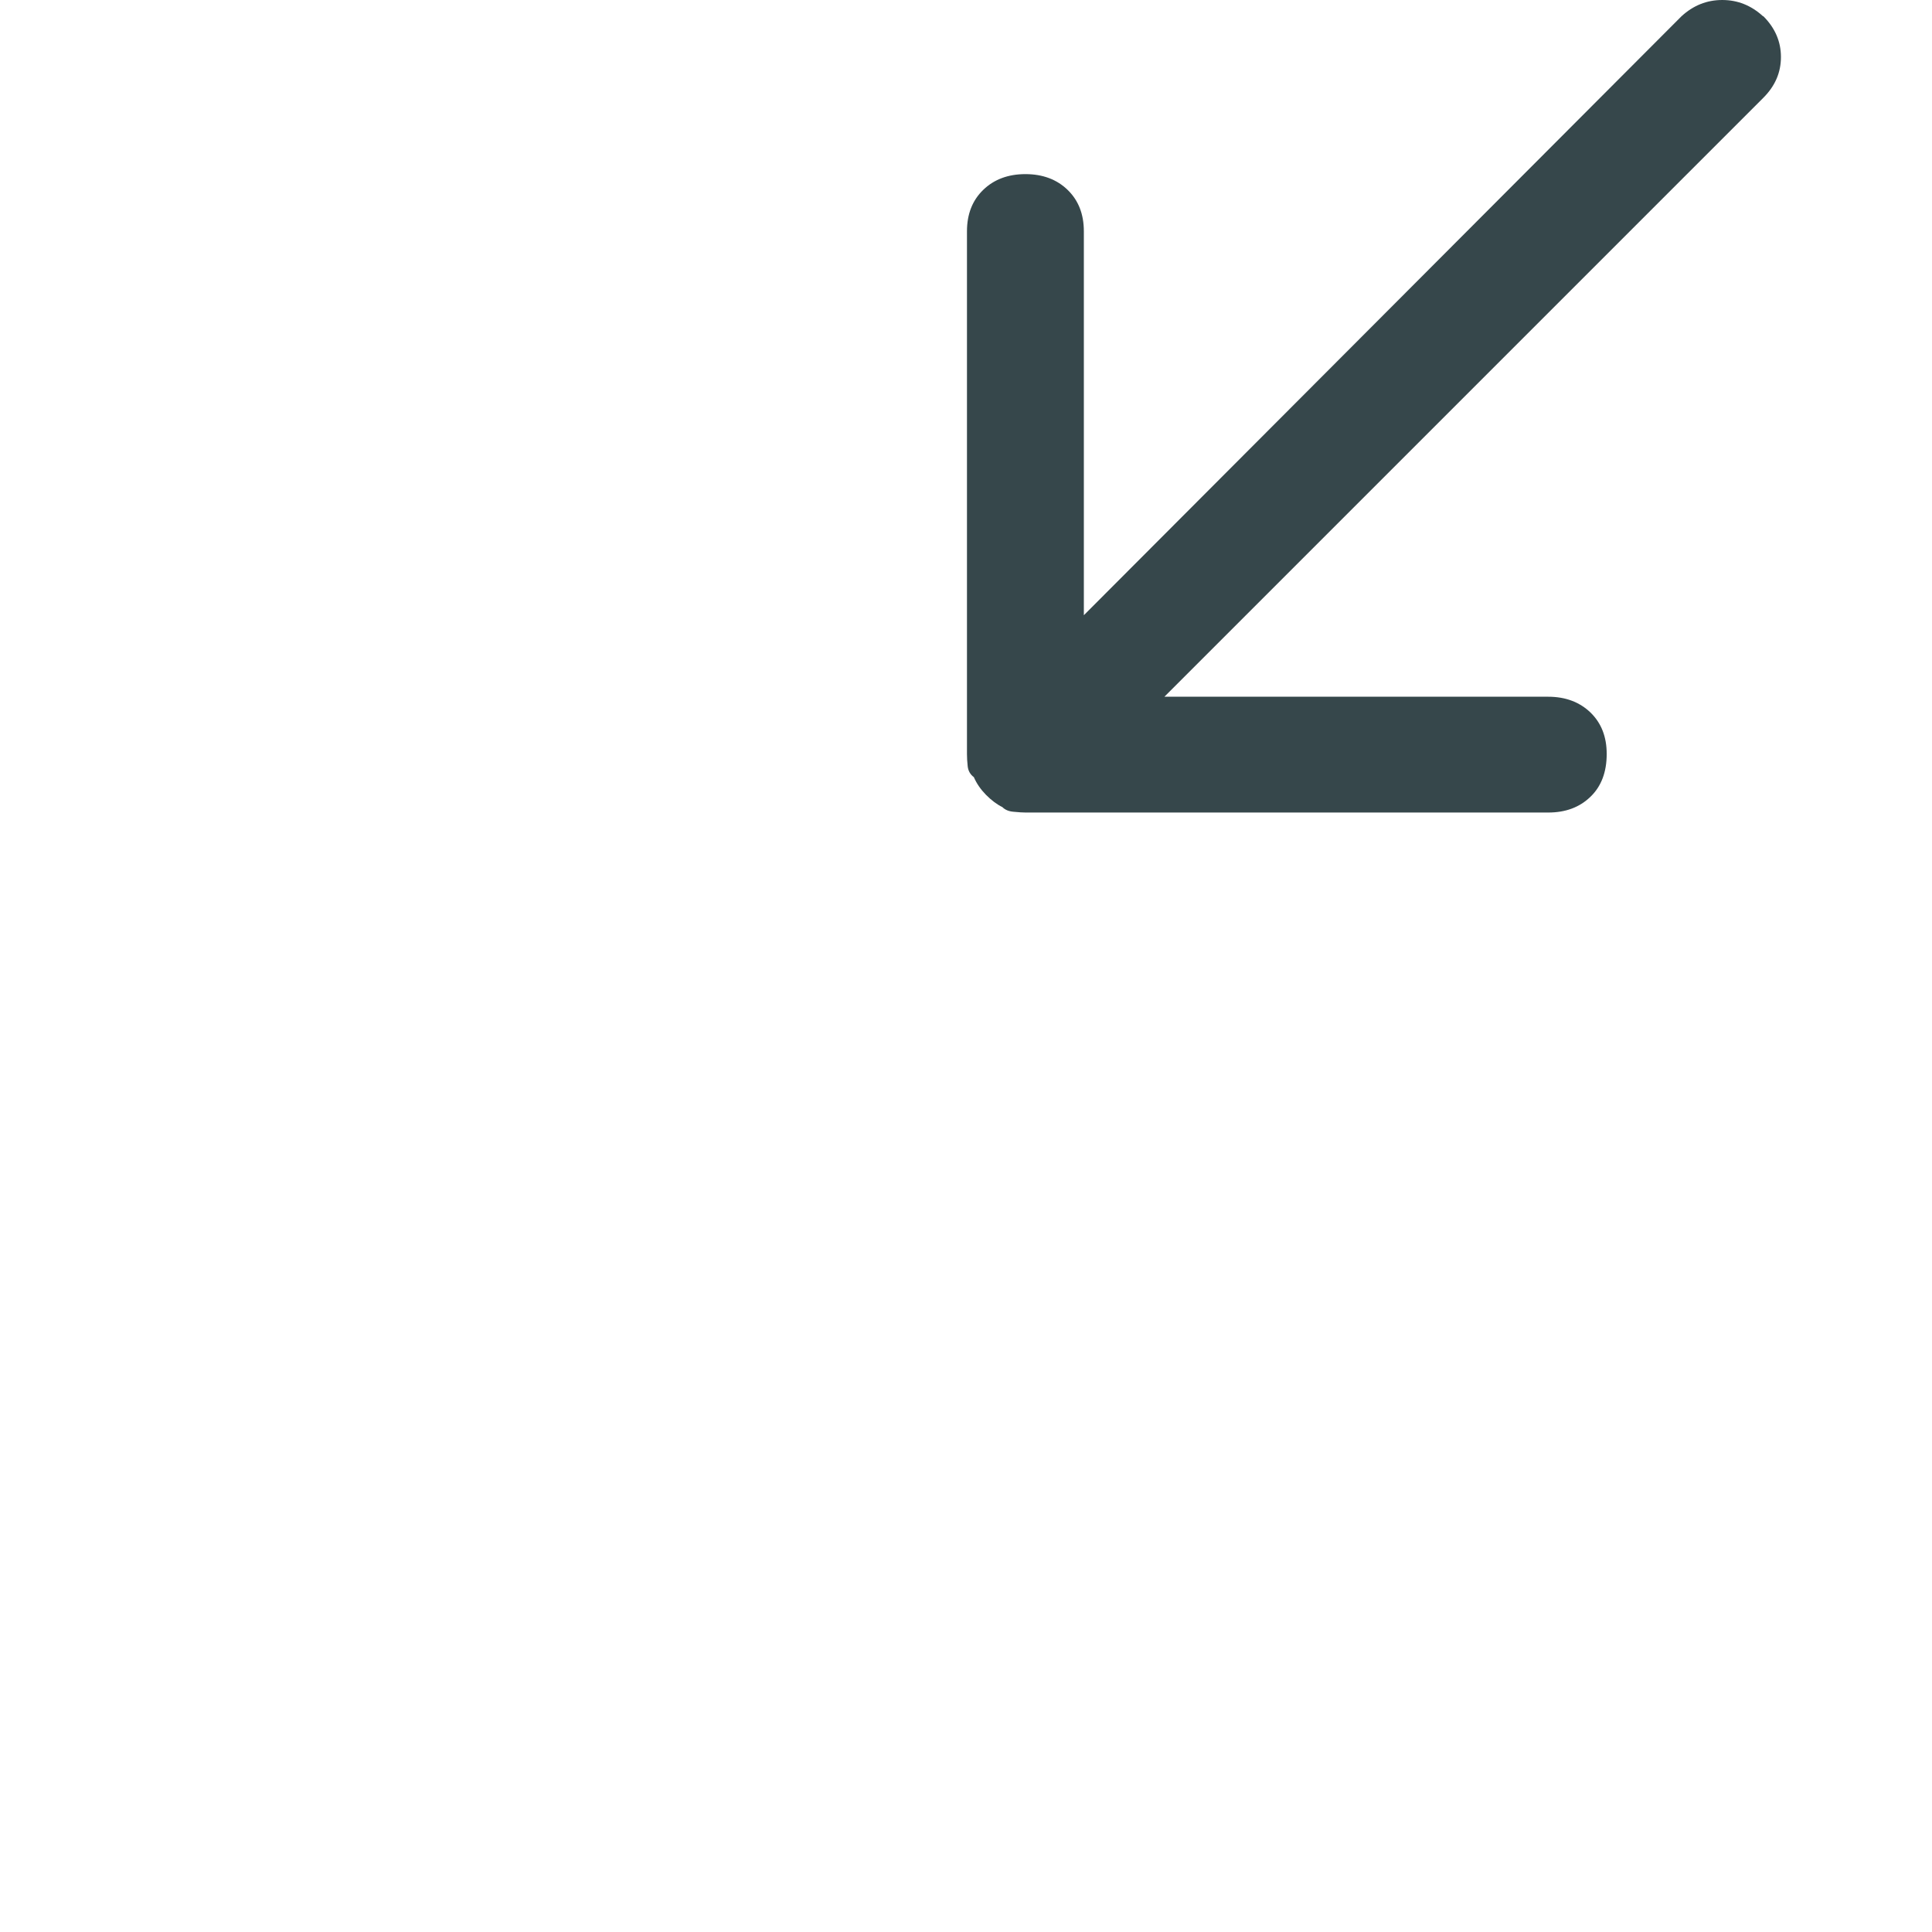
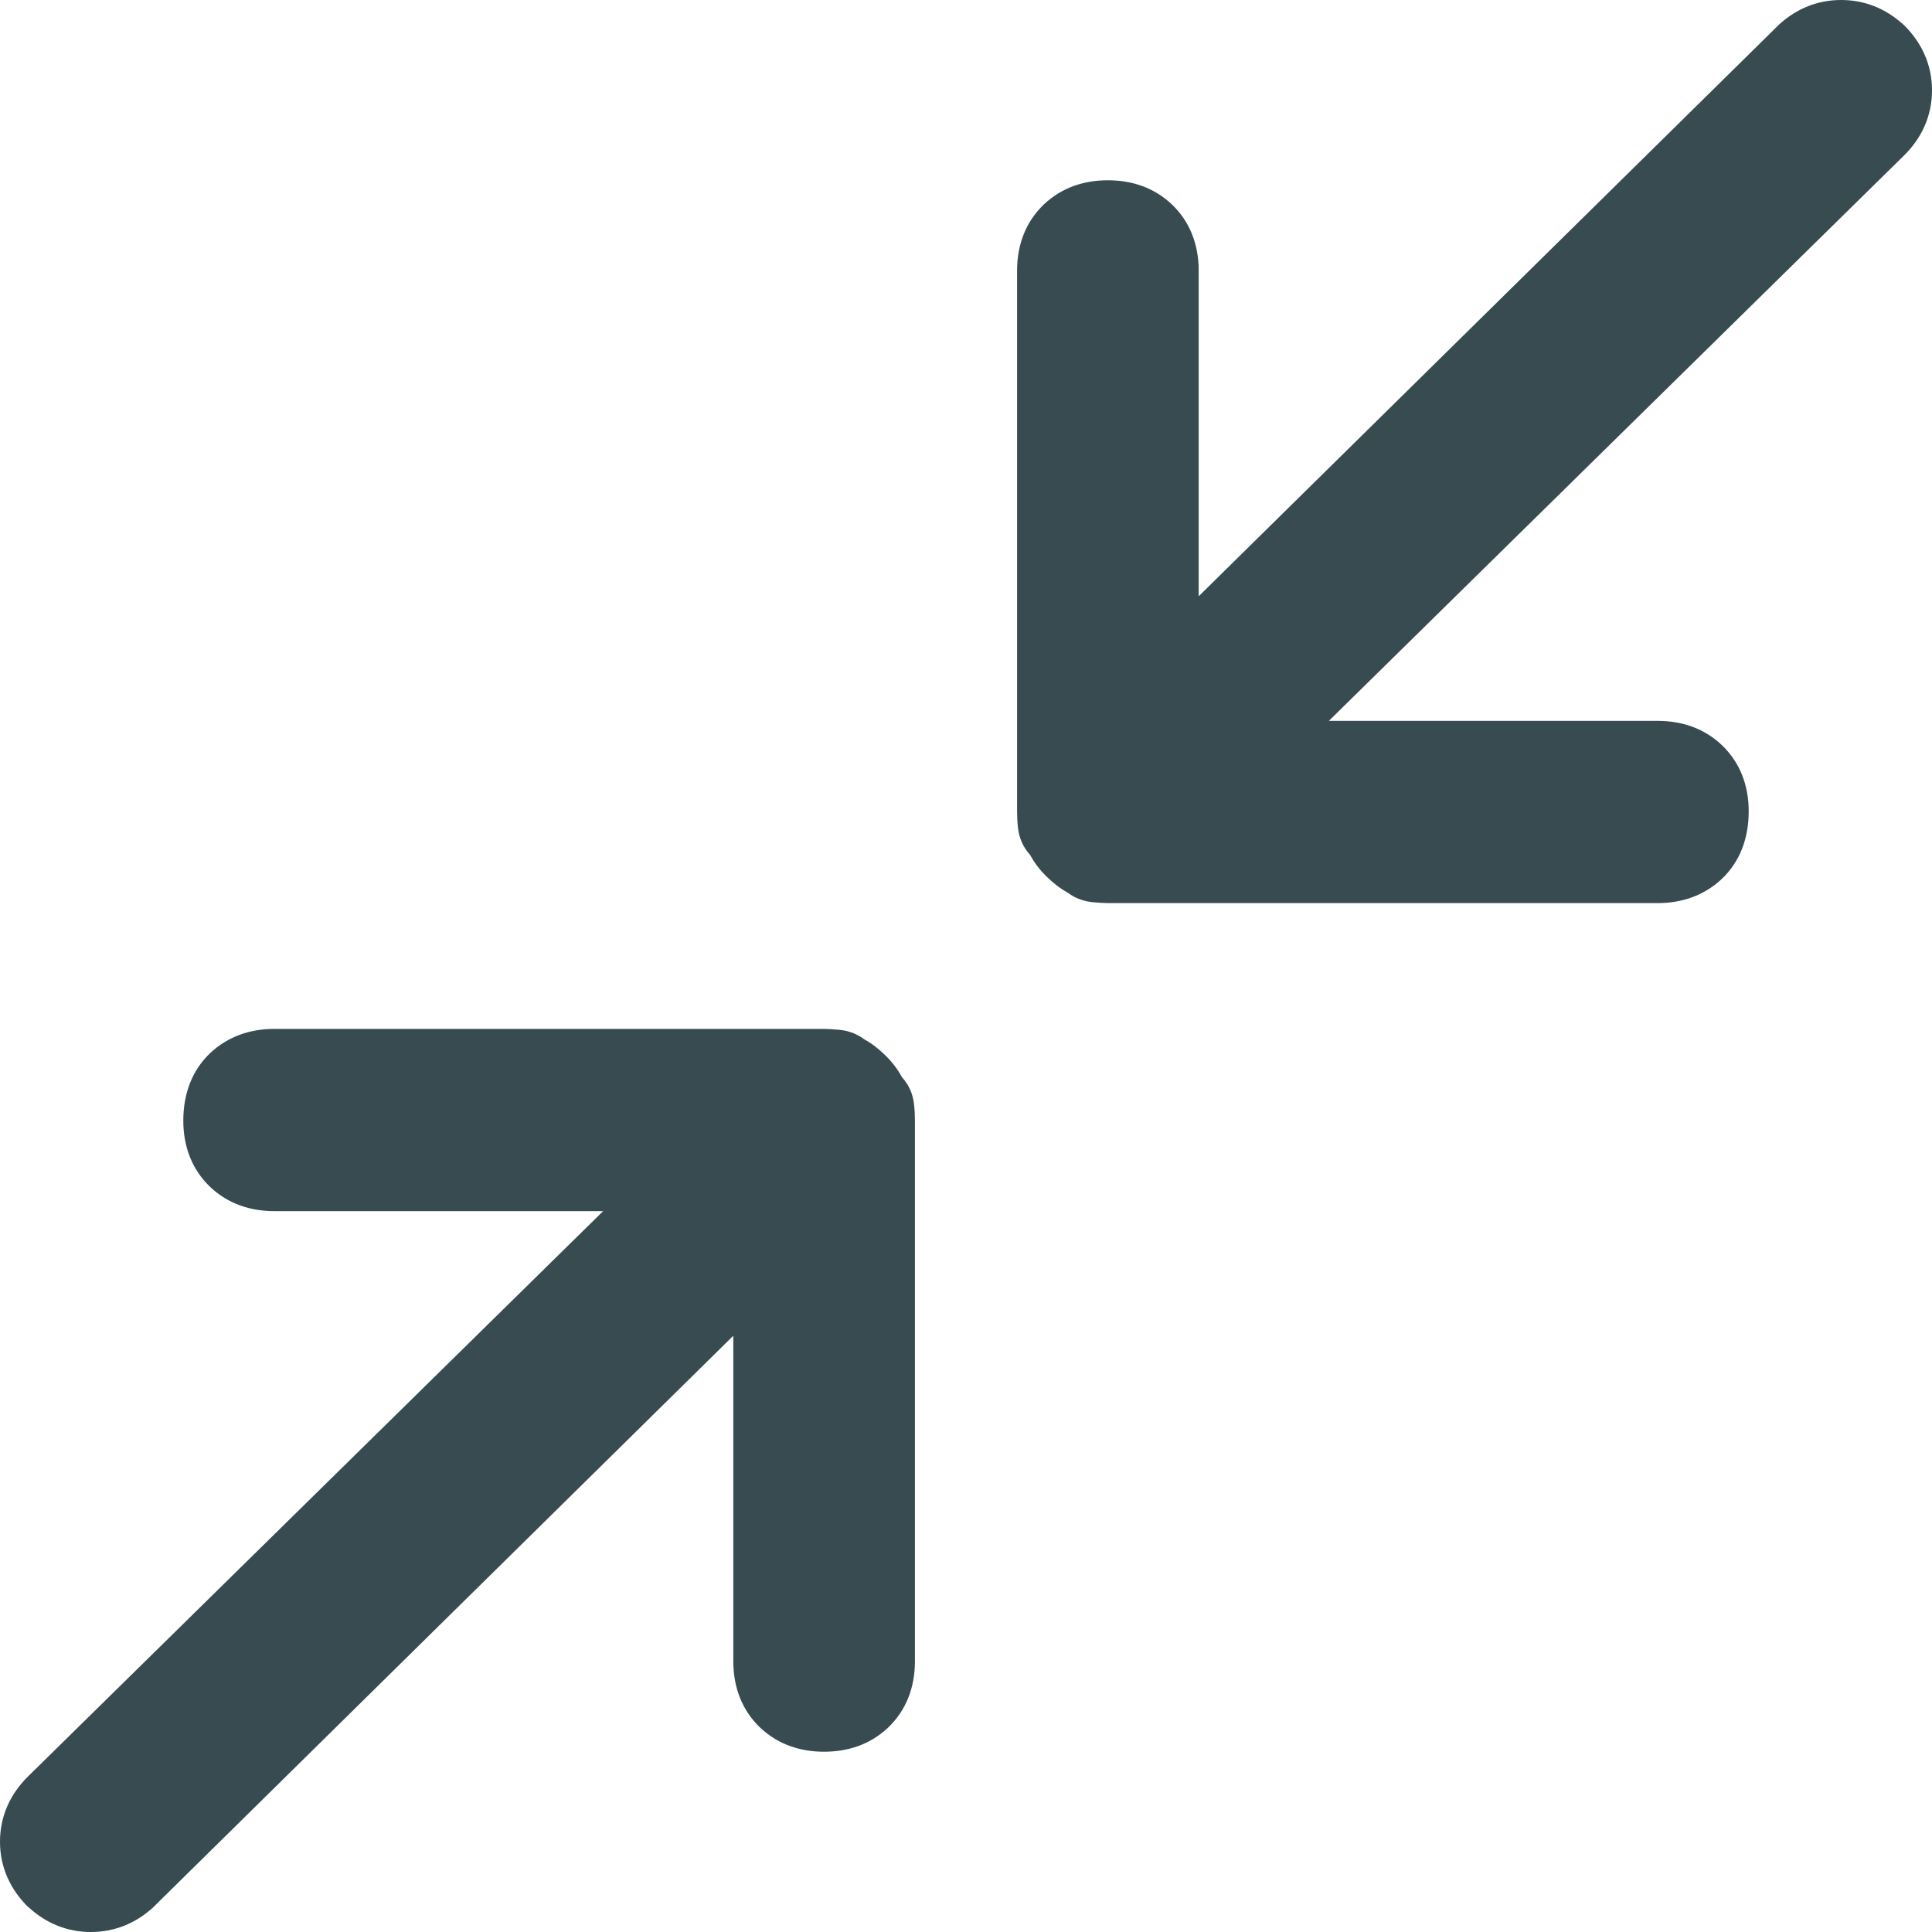
- <svg xmlns="http://www.w3.org/2000/svg" fill="none" viewBox="0 0 16 16">
-   <path d="m14.601.135c-.098-.09-.21-.135-.338-.135-.128 0-.24.045-.338.135l-4.949 4.96v-3.179c0-.143-.045-.257-.135-.344s-.207-.13-.349-.13-.259.043-.349.13-.135.201-.135.344v4.329c0 .03.002.064.006.101s.021.068.051.09c.023.053.056.101.101.147.045.045.09.079.135.101.023.023.054.036.096.039.041.004.073.006.096.006h4.329c.143 0 .259-.043.349-.13.09-.086.135-.205.135-.355 0-.143-.045-.257-.135-.344-.09-.086-.207-.13-.349-.13h-3.179l4.96-4.96c.098-.098.146-.21.146-.338 0-.128-.049-.241-.146-.338z" fill="#36474b" />
+ <svg xmlns="http://www.w3.org/2000/svg" width="16" height="16" viewBox="0 0 16 16" fill="none">
+   <path d="M15.248 0C15.055 0 14.881 0.069 14.735 0.202L9.927 4.938V2.241C9.927 2.027 9.855 1.835 9.703 1.691C9.556 1.553 9.373 1.493 9.175 1.493C8.977 1.493 8.794 1.553 8.647 1.691C8.495 1.835 8.423 2.027 8.423 2.241V6.719C8.423 6.761 8.425 6.806 8.43 6.851C8.439 6.942 8.475 7.019 8.531 7.08C8.567 7.147 8.613 7.206 8.667 7.259C8.721 7.312 8.779 7.358 8.843 7.393C8.911 7.445 8.987 7.466 9.054 7.472C9.1 7.476 9.141 7.479 9.175 7.479H13.729C13.927 7.479 14.11 7.418 14.258 7.28C14.413 7.134 14.482 6.936 14.482 6.719C14.482 6.505 14.41 6.313 14.258 6.169C14.11 6.03 13.927 5.97 13.729 5.97H11.005L15.768 1.288C15.913 1.145 16 0.962 16 0.748C16 0.534 15.913 0.351 15.768 0.208L15.761 0.202C15.614 0.069 15.44 0 15.248 0Z" fill="#374B50" />
+   <path d="M2.271 8.521C2.073 8.521 1.89 8.582 1.742 8.72C1.587 8.866 1.518 9.064 1.518 9.281C1.518 9.495 1.59 9.687 1.742 9.831C1.89 9.97 2.073 10.03 2.271 10.03H4.995L0.232 14.712C0.087 14.855 0 15.038 0 15.252C0 15.466 0.087 15.649 0.232 15.792L0.24 15.798C0.386 15.931 0.56 16 0.752 16C0.945 16 1.119 15.931 1.265 15.799L6.073 11.062V13.759C6.073 13.973 6.145 14.165 6.297 14.309C6.444 14.447 6.627 14.507 6.825 14.507C7.023 14.507 7.206 14.447 7.353 14.309C7.505 14.165 7.577 13.973 7.577 13.759V9.281C7.577 9.239 7.575 9.194 7.57 9.149C7.561 9.058 7.525 8.981 7.469 8.92C7.433 8.853 7.387 8.794 7.333 8.741C7.279 8.688 7.221 8.642 7.157 8.607C7.089 8.555 7.013 8.534 6.946 8.528C6.9 8.524 6.859 8.521 6.825 8.521H2.271Z" fill="#374B50" />
</svg>
